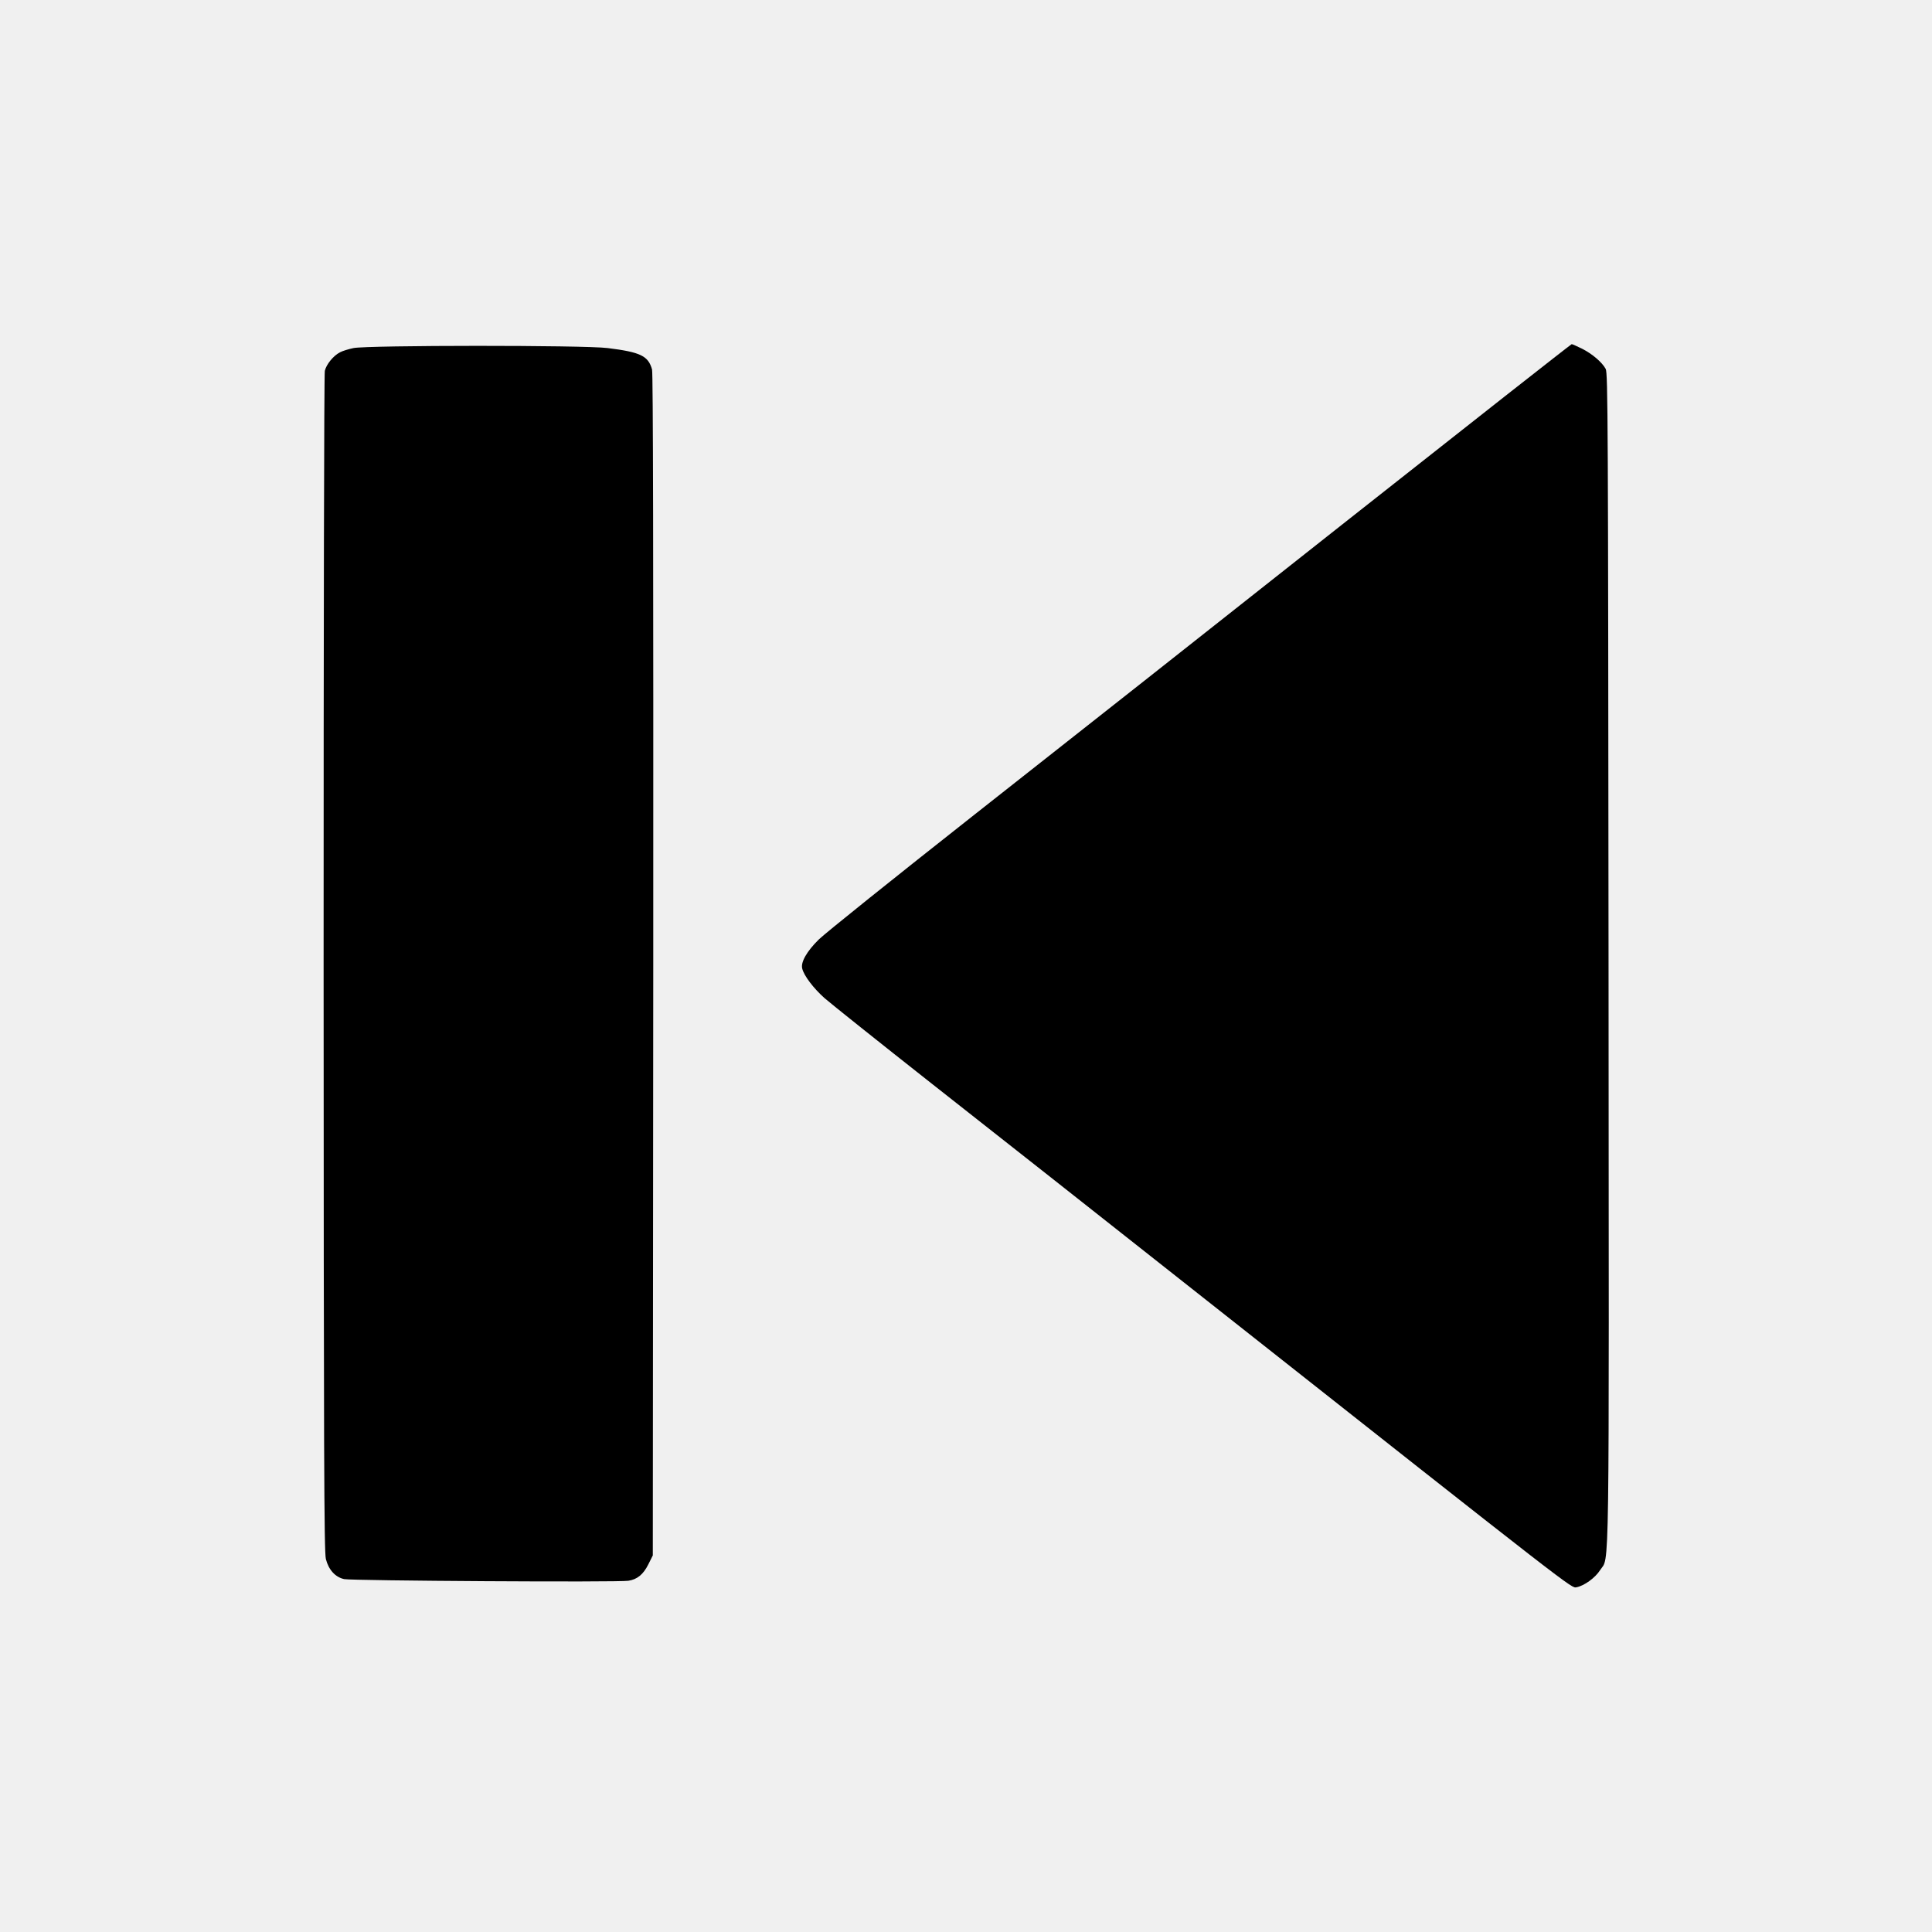
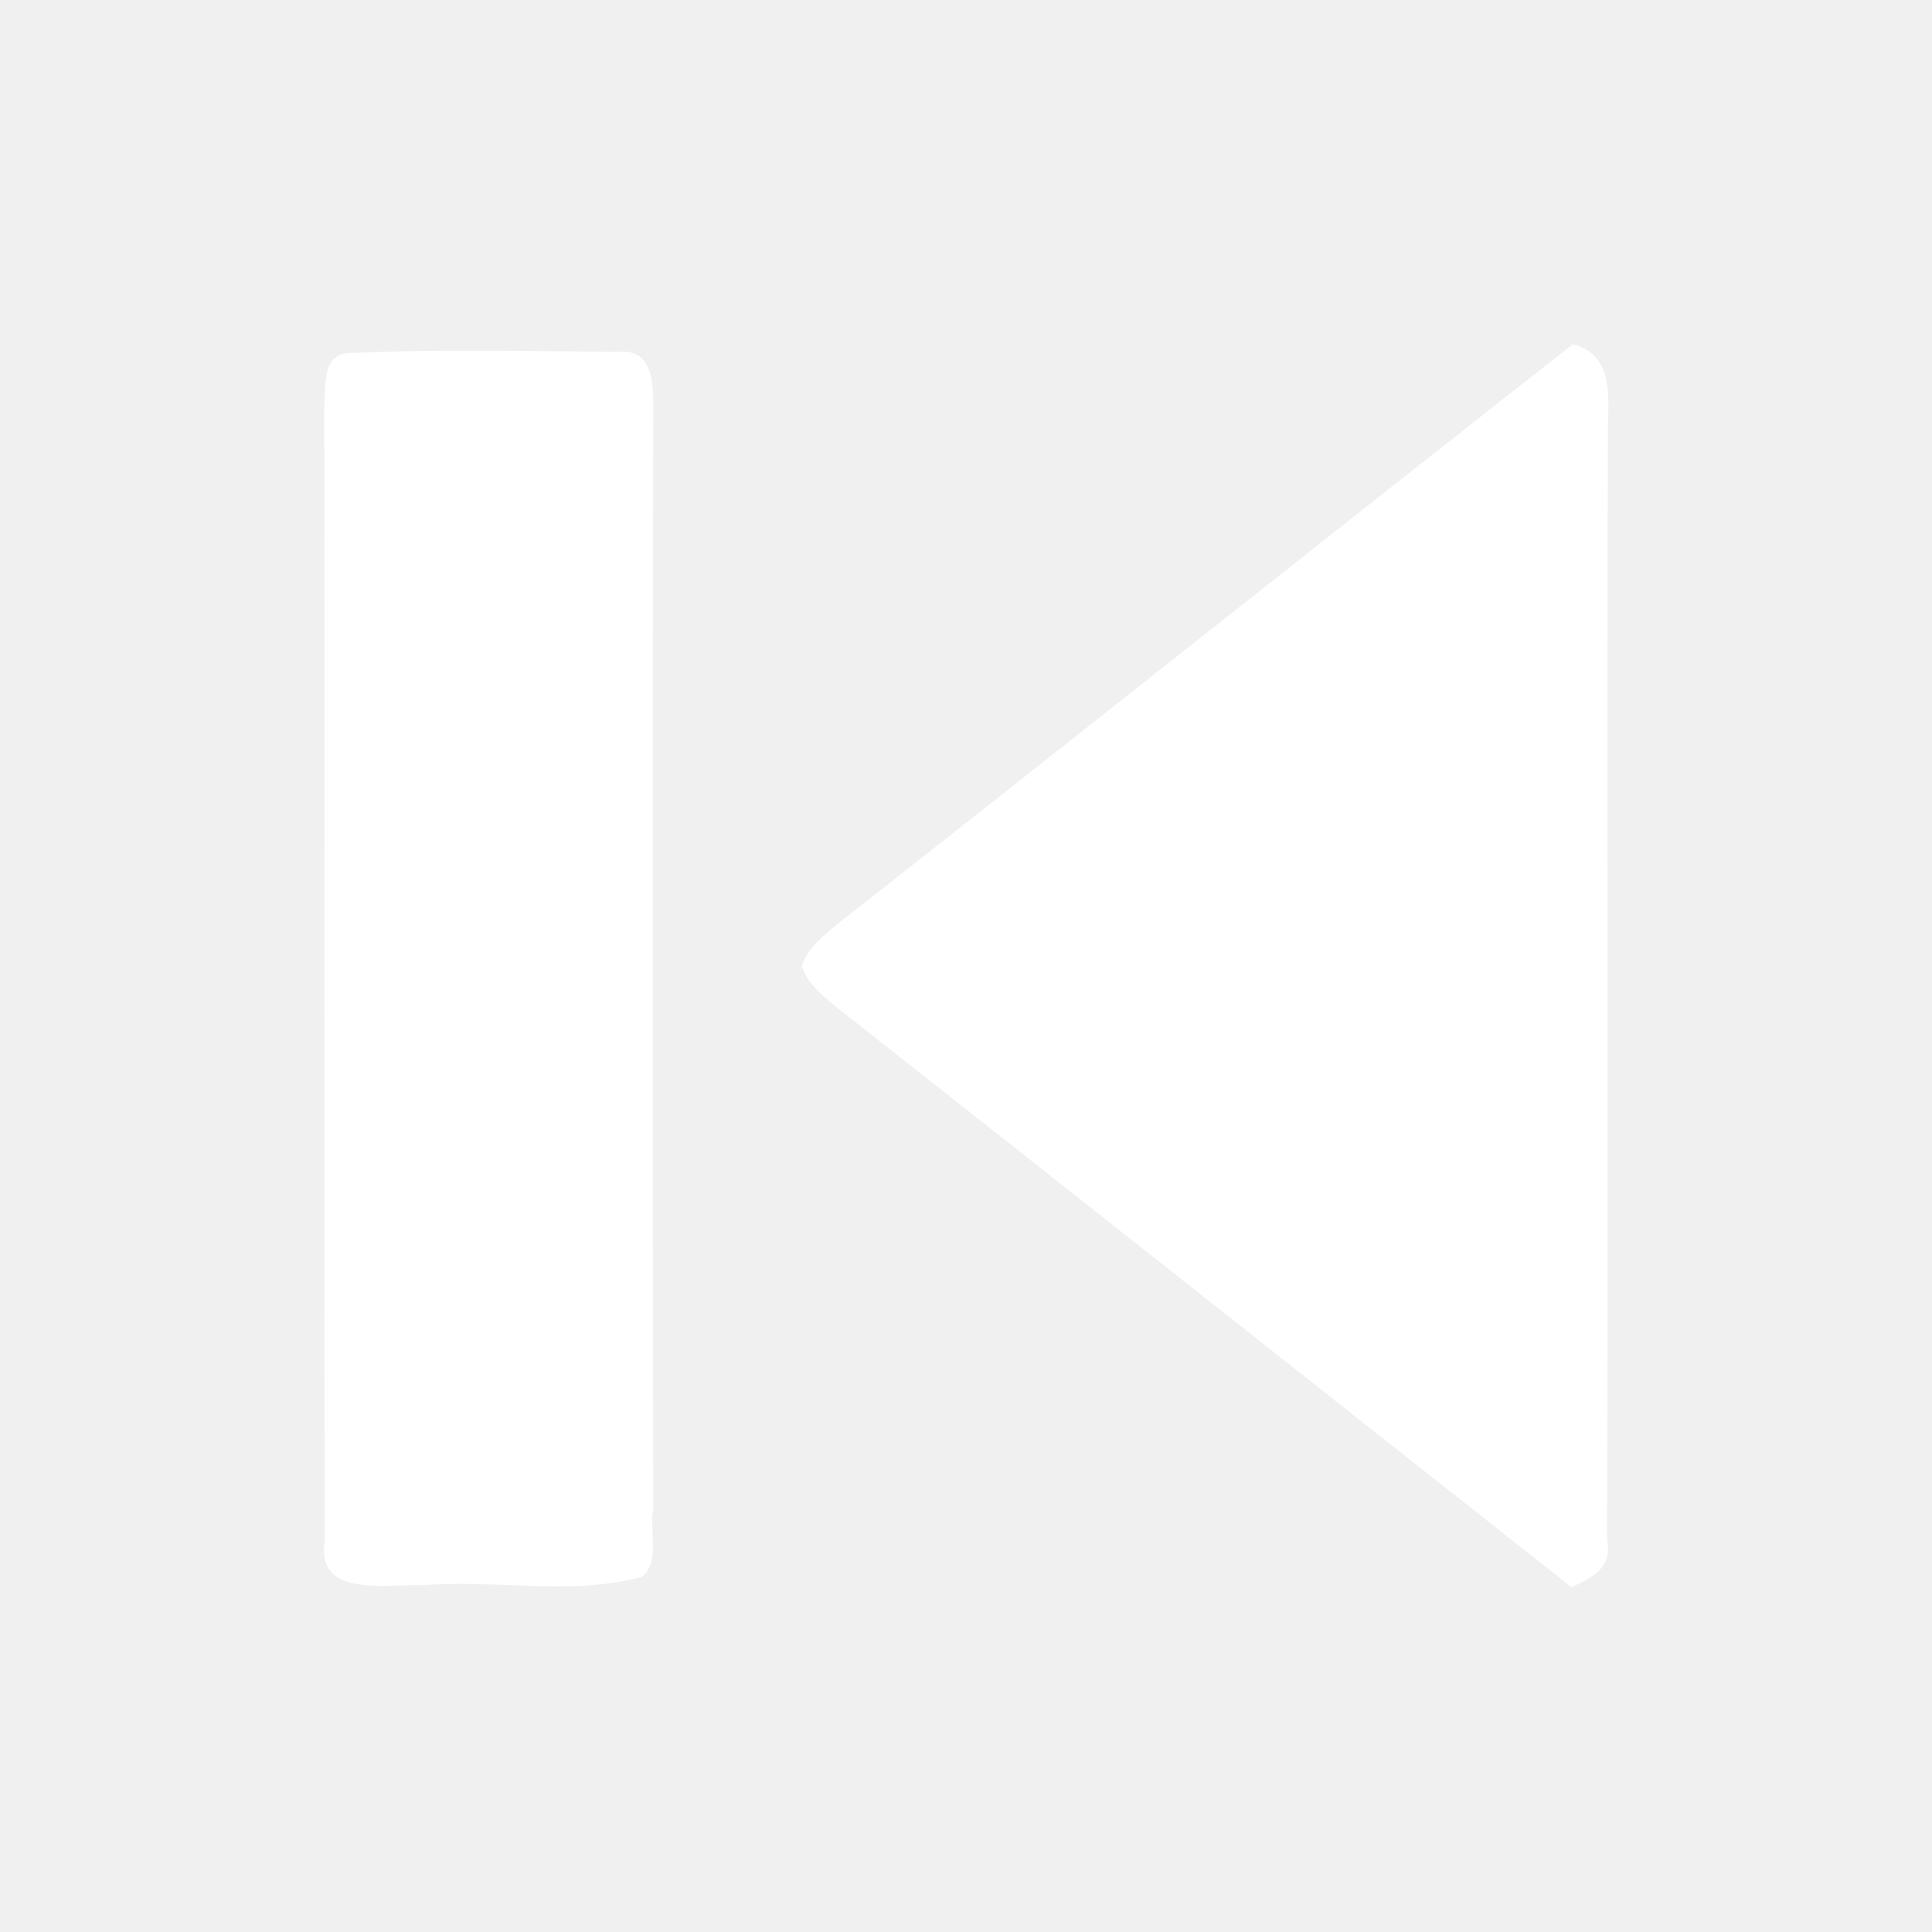
- <svg xmlns="http://www.w3.org/2000/svg" version="1.0" width="1280pt" height="1280pt" viewBox="0 0 1280 1280" preserveAspectRatio="xMidYMid meet">
-   <g transform="translate(0,1280) scale(0.1,-0.1)" fill="#000000" stroke="none">
-     <path d="M8910 9339 c-822 -650 -1927 -1522 -2455 -1937 -528 -416 -992 -788 -1031 -827 -79 -78 -120 -150 -109 -192 11 -47 75 -131 148 -196 40 -35 358 -289 707 -564 349 -274 1162 -915 1805 -1423 2488 -1964 2434 -1922 2470 -1916 51 10 123 62 155 112 65 103 60 -203 57 4059 -3 3571 -4 3872 -19 3901 -24 44 -88 99 -157 134 -33 16 -64 30 -68 30 -4 0 -681 -532 -1503 -1181z" />
-     <path d="M2342 10494 c-33 -7 -73 -19 -89 -28 -44 -22 -91 -80 -101 -123 -5 -22 -8 -1707 -8 -3928 1 -3235 3 -3899 15 -3944 18 -71 62 -120 121 -133 49 -11 1817 -22 1883 -11 59 9 99 42 132 108 l30 60 3 3909 c1 2718 -1 3920 -8 3948 -25 90 -76 115 -294 142 -159 20 -1588 19 -1684 0z" />
-   </g>
+ <svg xmlns="http://www.w3.org/2000/svg" width="56" height="56" viewBox="0 0 56 56" fill="none">
+   <path d="M46.581 44.634C46.751 45.417 46.161 45.745 45.548 46.003C38.43 40.39 31.325 34.764 24.203 29.159C23.822 28.84 23.406 28.503 23.244 28.009C23.402 27.488 23.839 27.151 24.229 26.819C31.36 21.219 38.456 15.575 45.587 9.979C46.703 10.259 46.638 11.34 46.607 12.272C46.568 23.061 46.624 33.849 46.581 44.634Z" fill="white" />
+   <path d="M18.607 45.706C16.599 46.257 14.354 45.776 12.254 45.951C11.222 45.898 9.139 46.344 9.415 44.647C9.384 33.701 9.424 22.754 9.398 11.808C9.459 11.261 9.292 10.273 10.102 10.238C12.701 10.111 15.312 10.181 17.911 10.198C19.093 10.071 18.922 11.476 18.935 12.241C18.909 22.741 18.918 33.246 18.935 43.746C18.808 44.371 19.154 45.251 18.607 45.706Z" fill="white" />
</svg>
